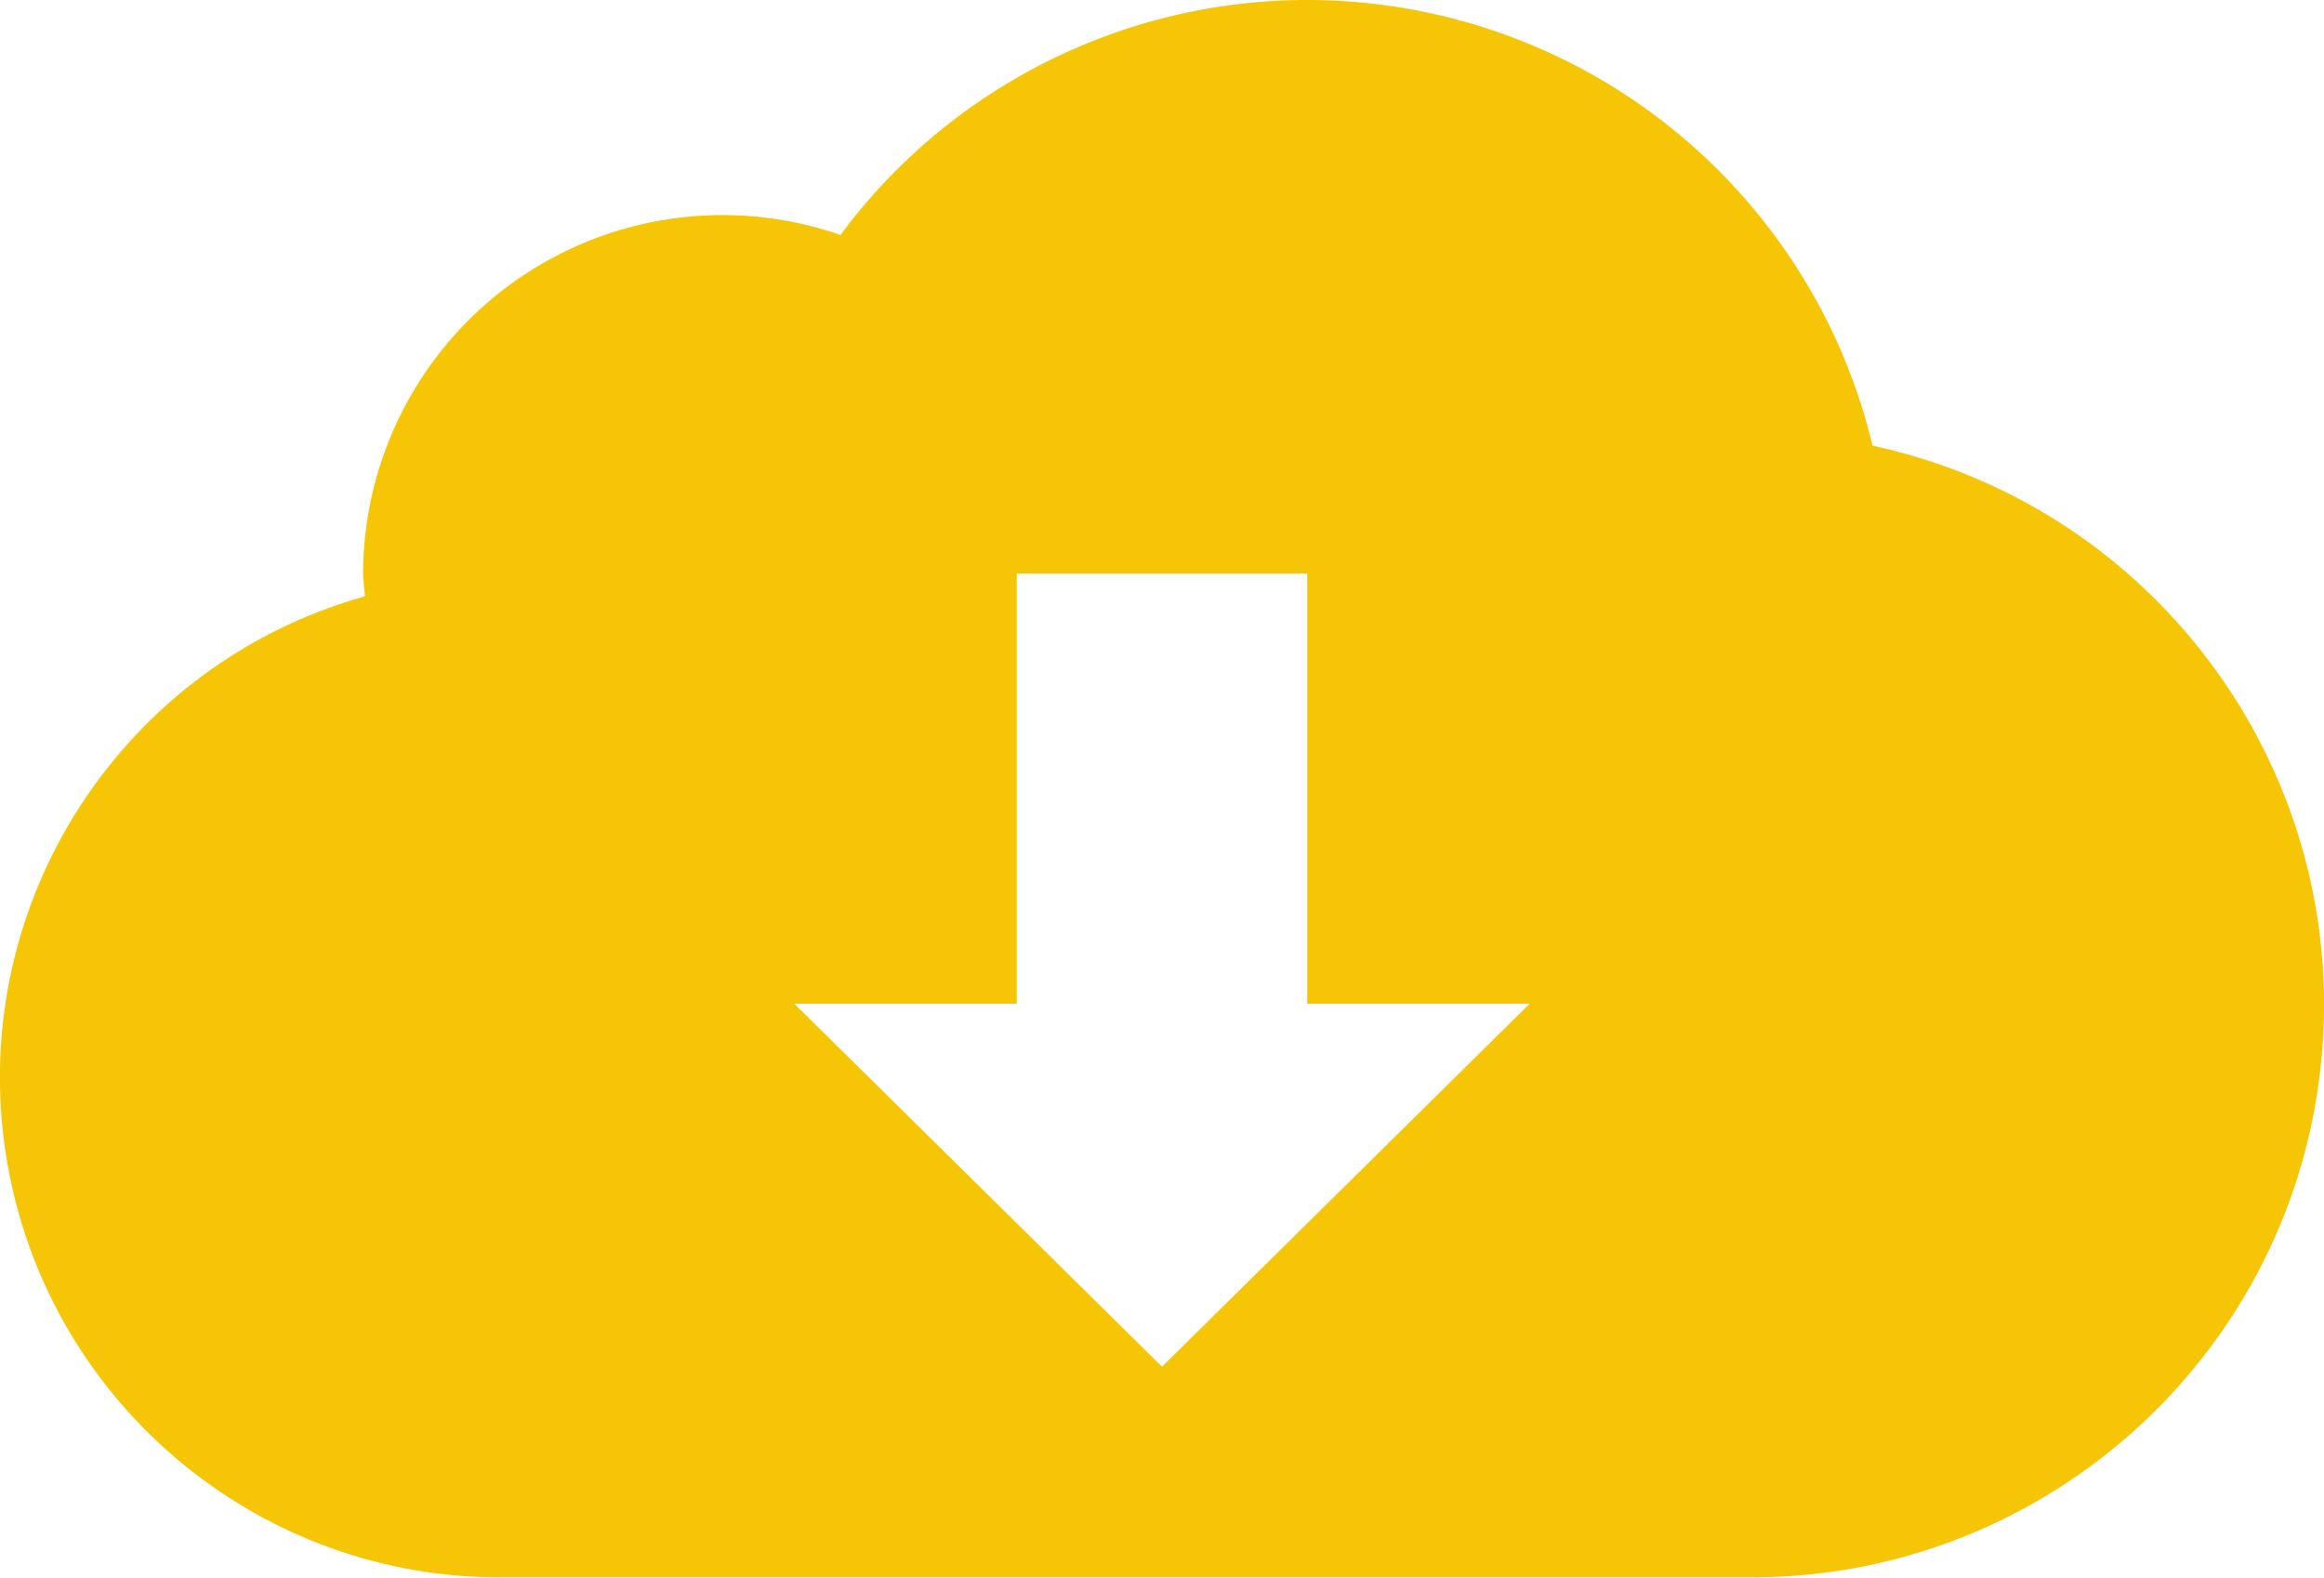
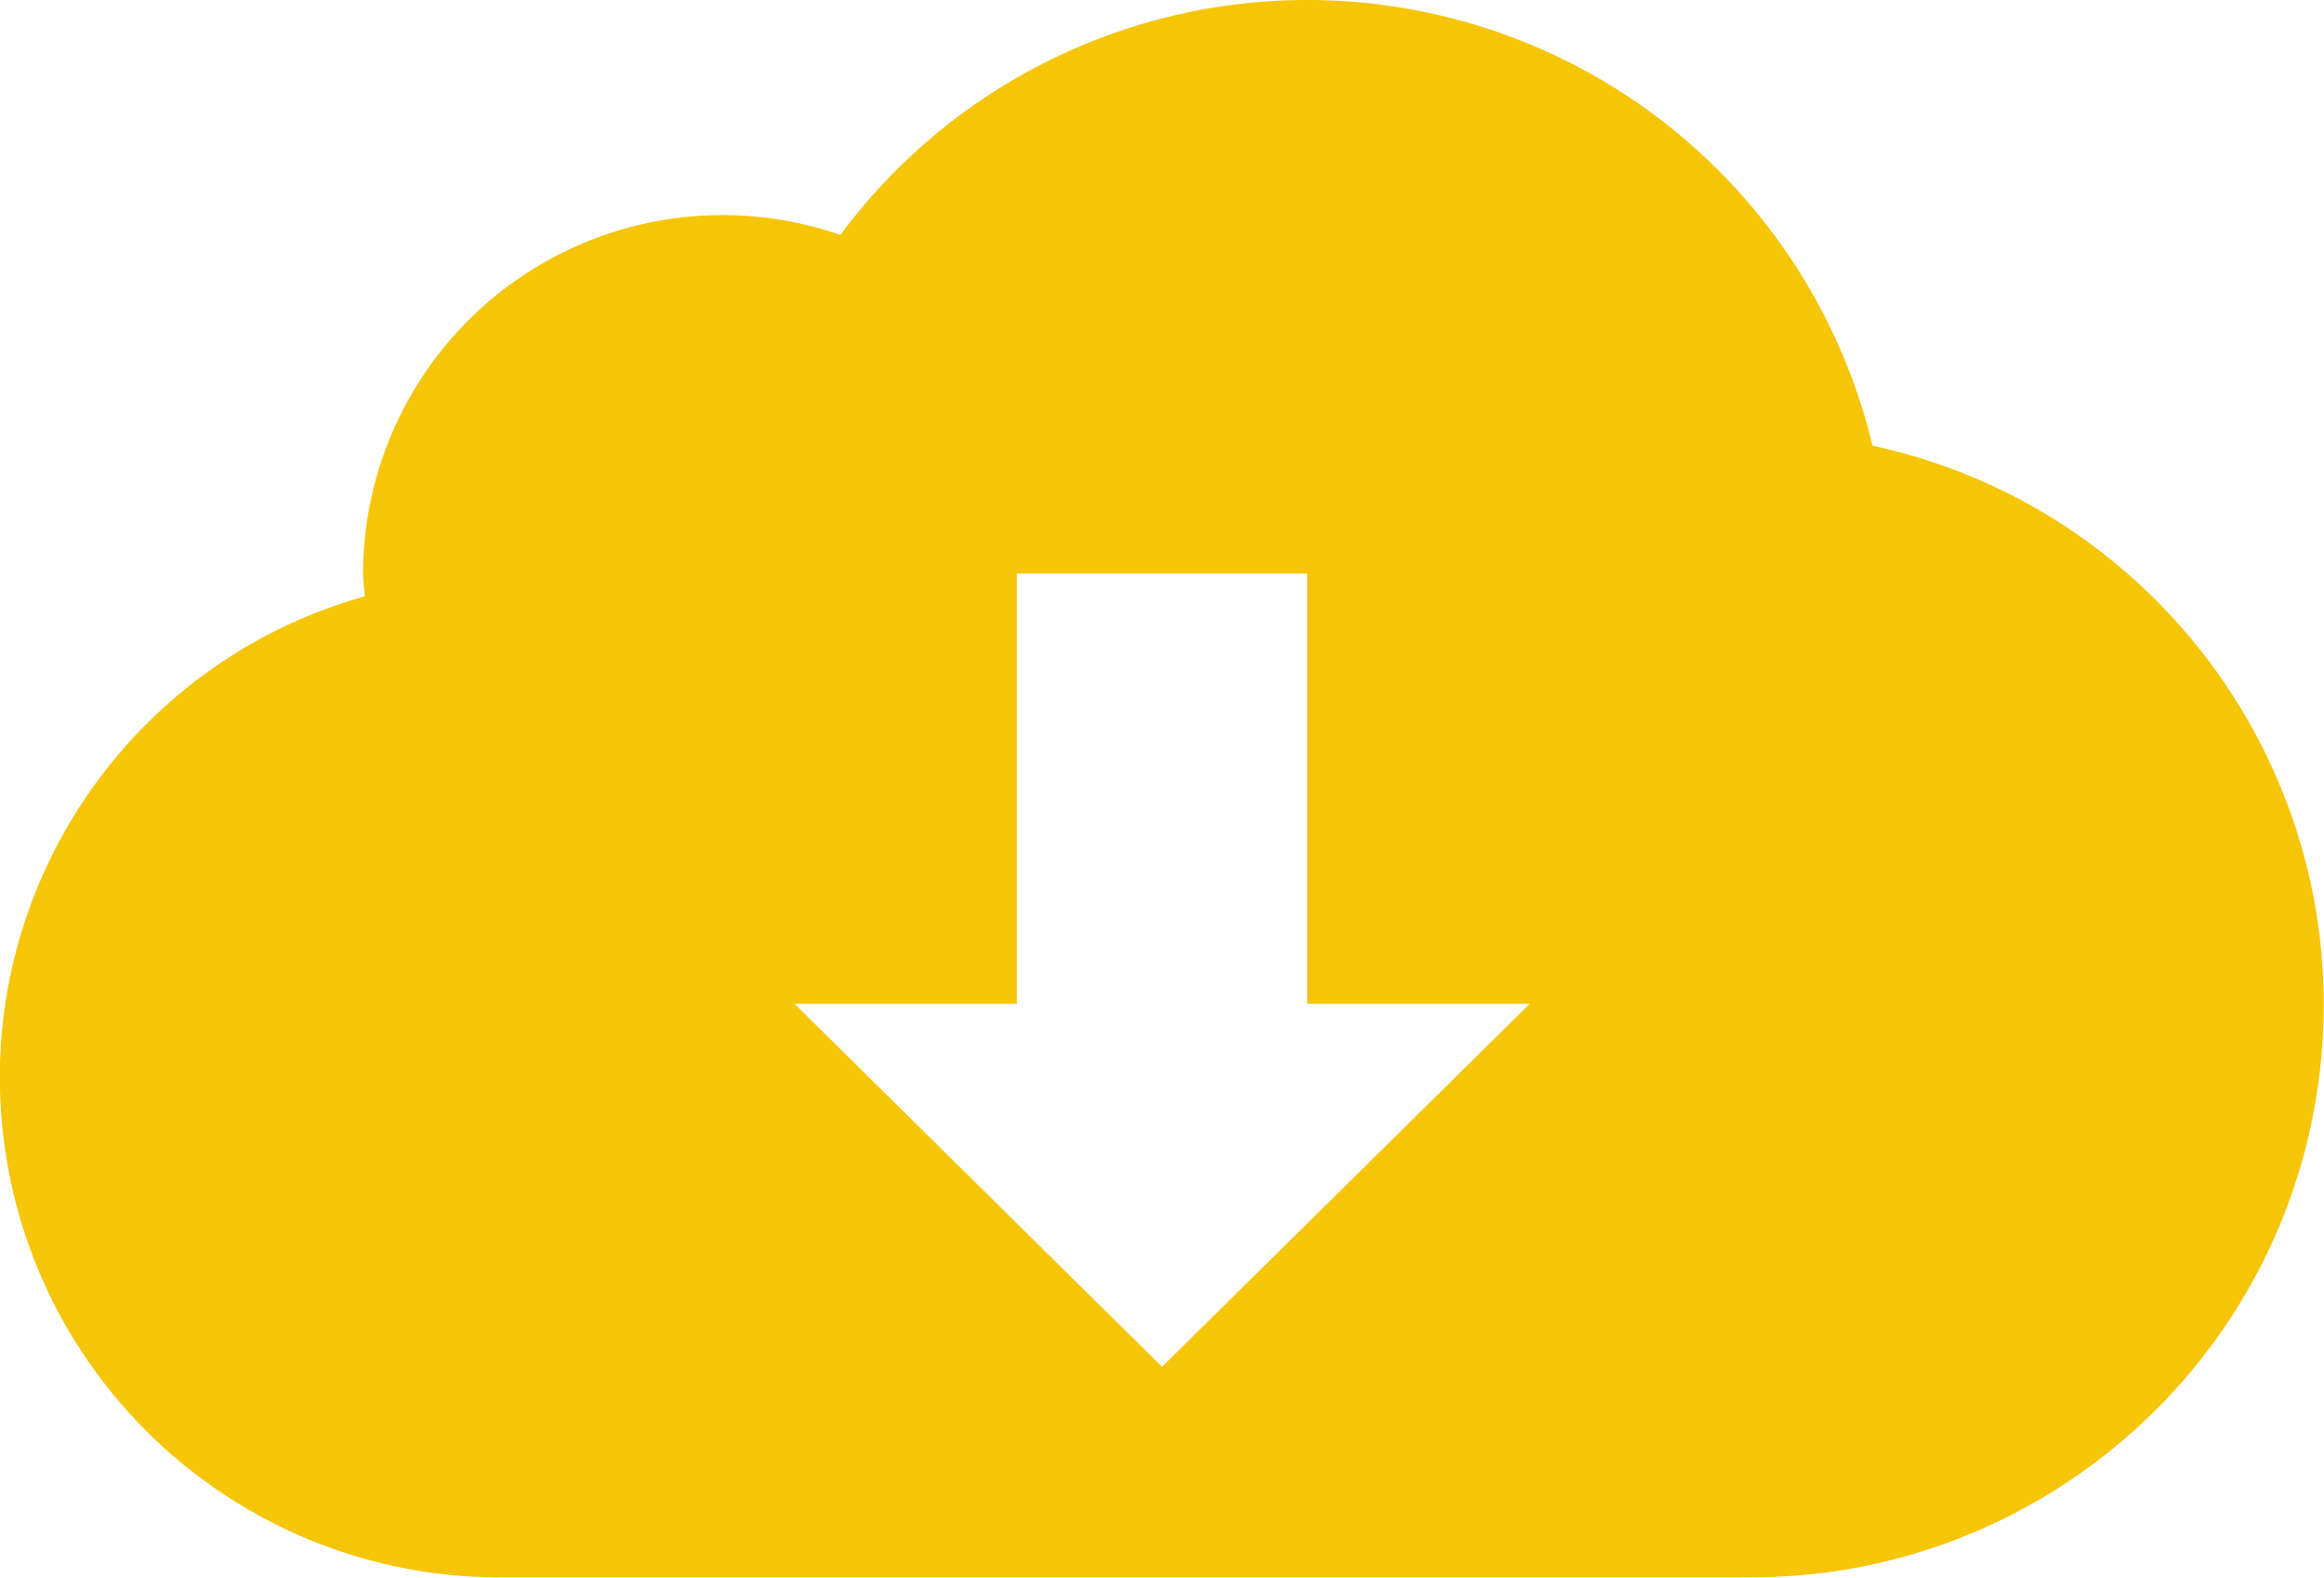
- <svg xmlns="http://www.w3.org/2000/svg" width="109" height="74" viewBox="0 0 109 74">
+ <svg xmlns="http://www.w3.org/2000/svg" width="109" viewBox="0 0 109 74" height="74">
  <defs>
-     <style>
-       .cls-1 {
+     <style>.cls-1 {
        fill: #f5c506;
        fill-rule: evenodd;
-       }
-     </style>
+       }</style>
  </defs>
-   <path class="cls-1" d="M334.75,701H276.844a23.449,23.449,0,0,1-6.727-46.024c-0.018-.359-0.086-0.7-0.086-1.067a16.86,16.86,0,0,1,22.388-15.887,27.262,27.262,0,0,1,48.408,9.886A26.851,26.851,0,0,1,334.75,701Zm-20.438-26.909V653.909H300.687v20.182H290.256L307.5,691.119l17.244-17.028H314.312Z" transform="translate(-253 -627)" />
+   <path transform="translate(-253 -627)" class="cls-1" d="m334.75 701h-57.91a23.449 23.449 0 0 1 -6.727 -46.024c-0.018-0.359-0.086-0.7-0.086-1.067a16.86 16.86 0 0 1 22.388 -15.887 27.262 27.262 0 0 1 48.408 9.886 26.851 26.851 0 0 1 -6.07 53.09zm-20.438-26.909v-20.18h-13.62v20.182h-10.43l17.24 17.03 17.244-17.028h-10.43z" />
</svg>
